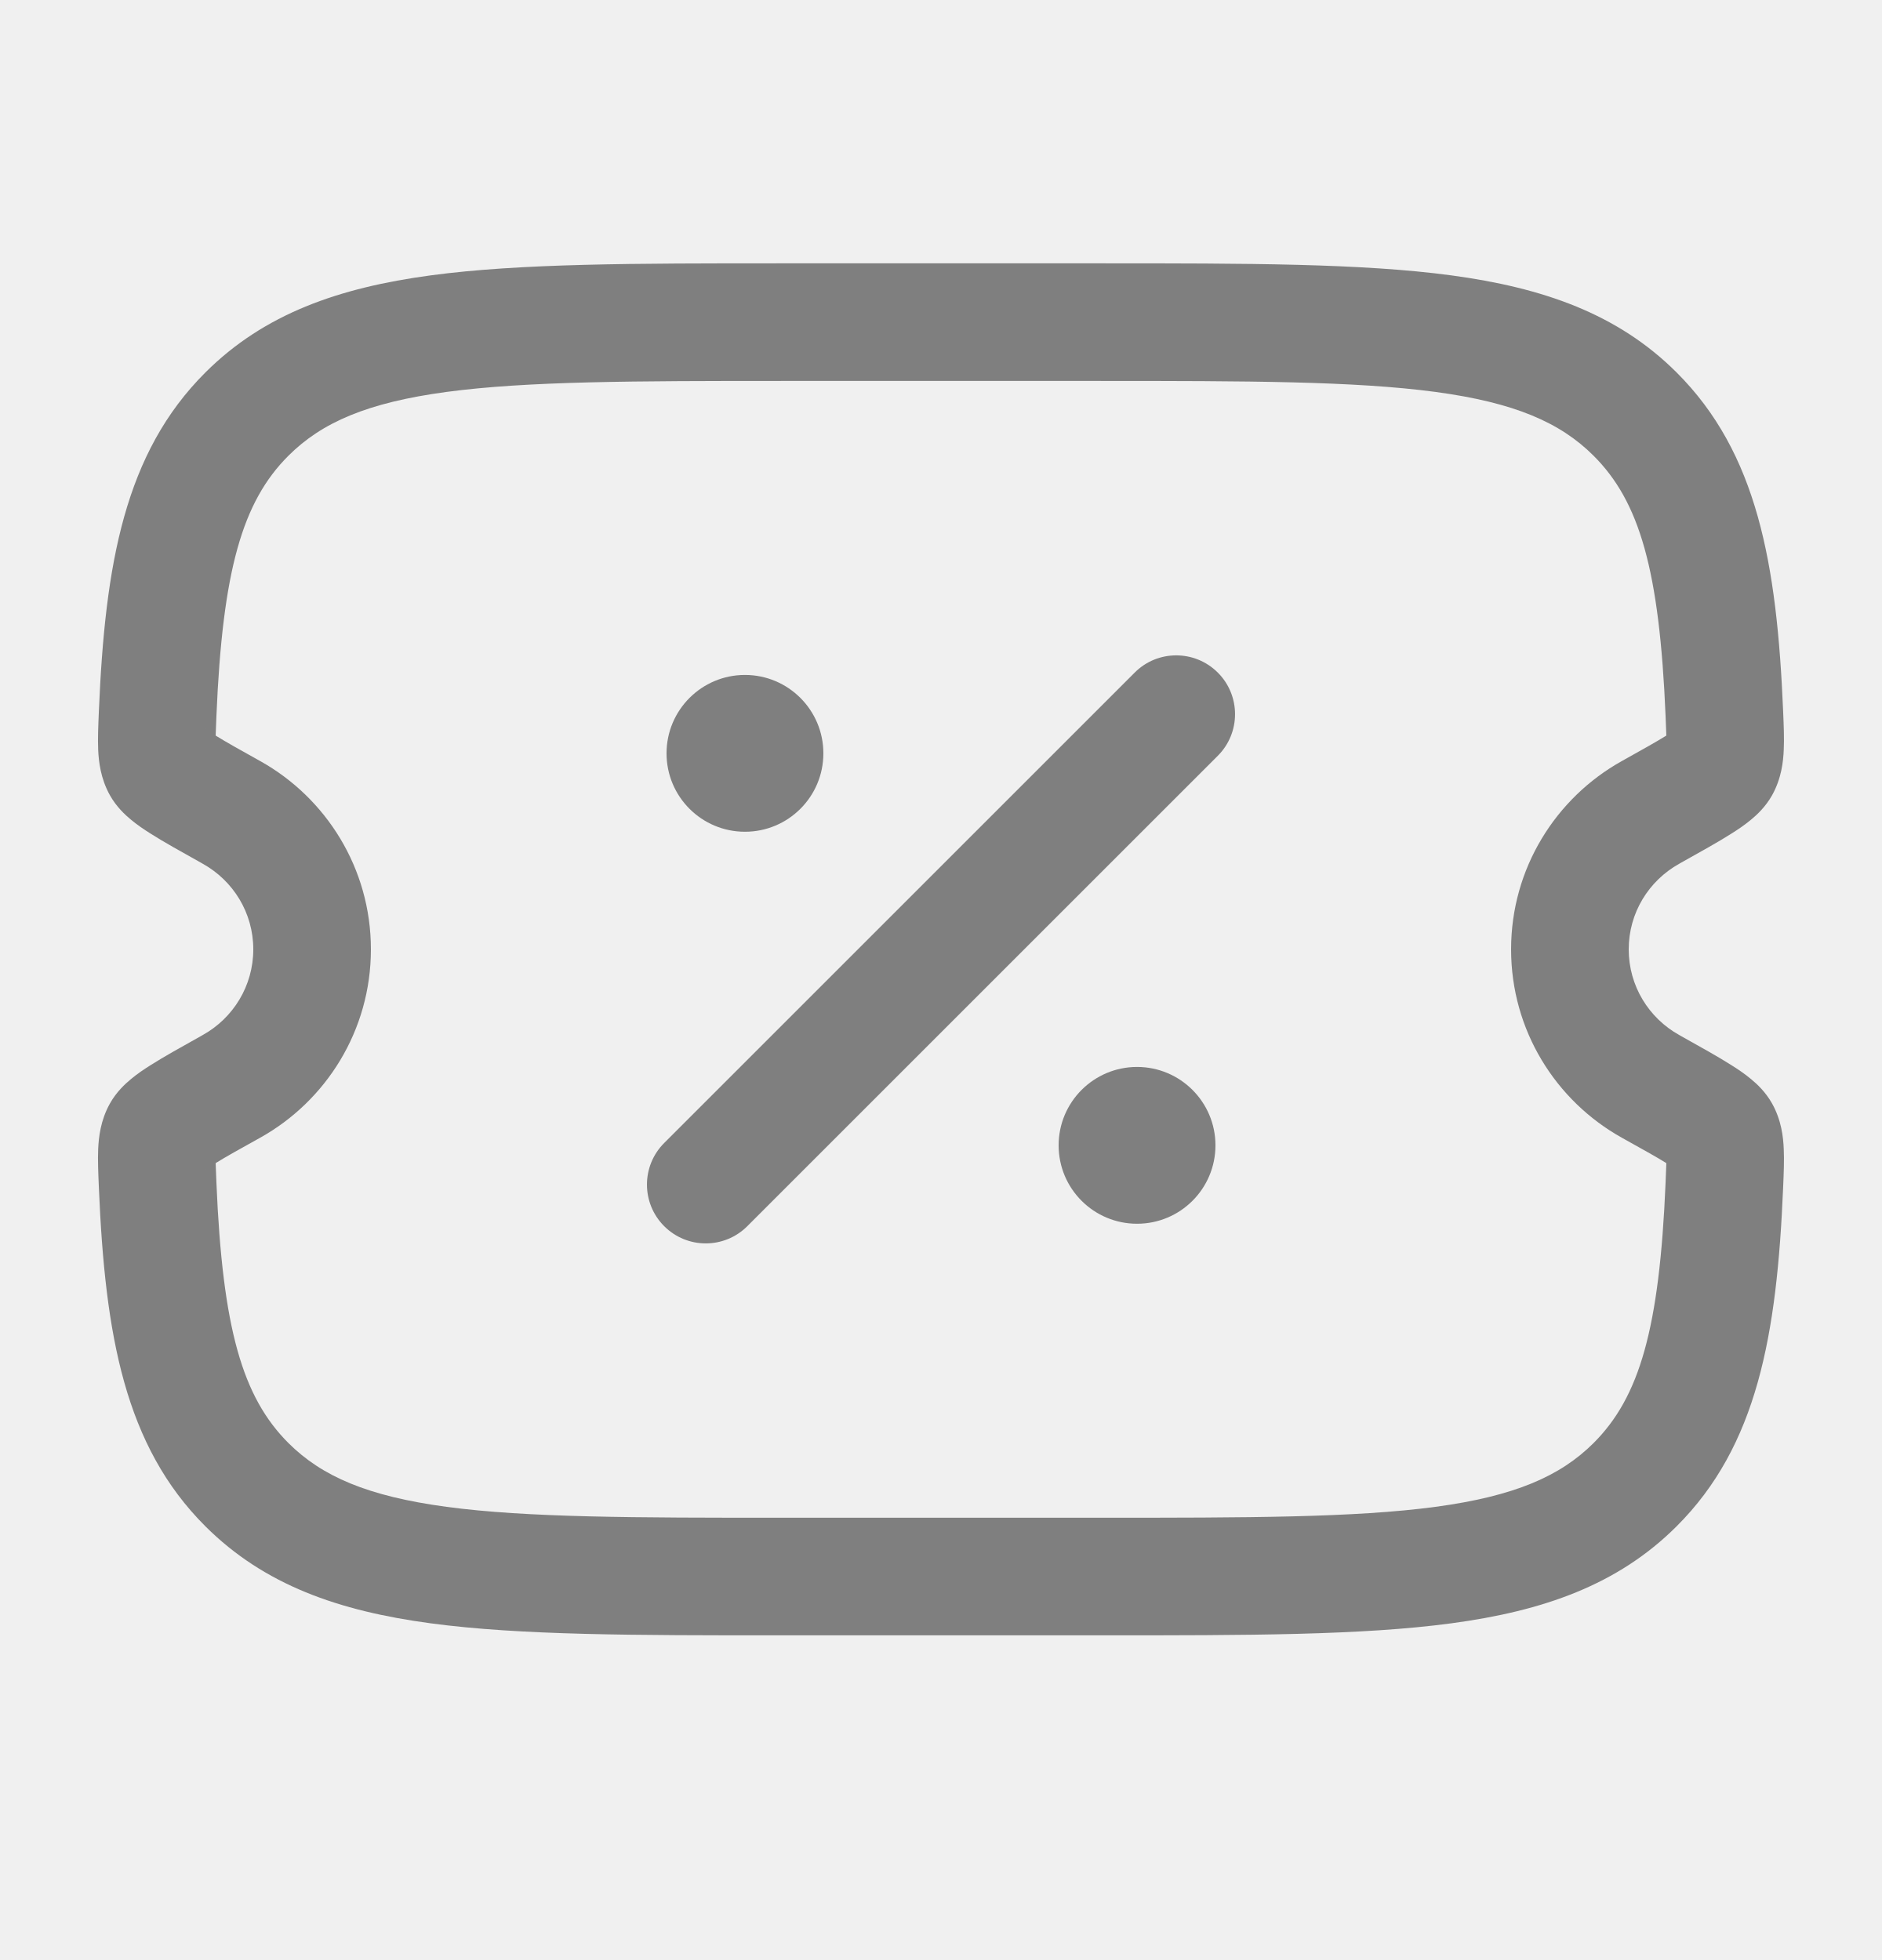
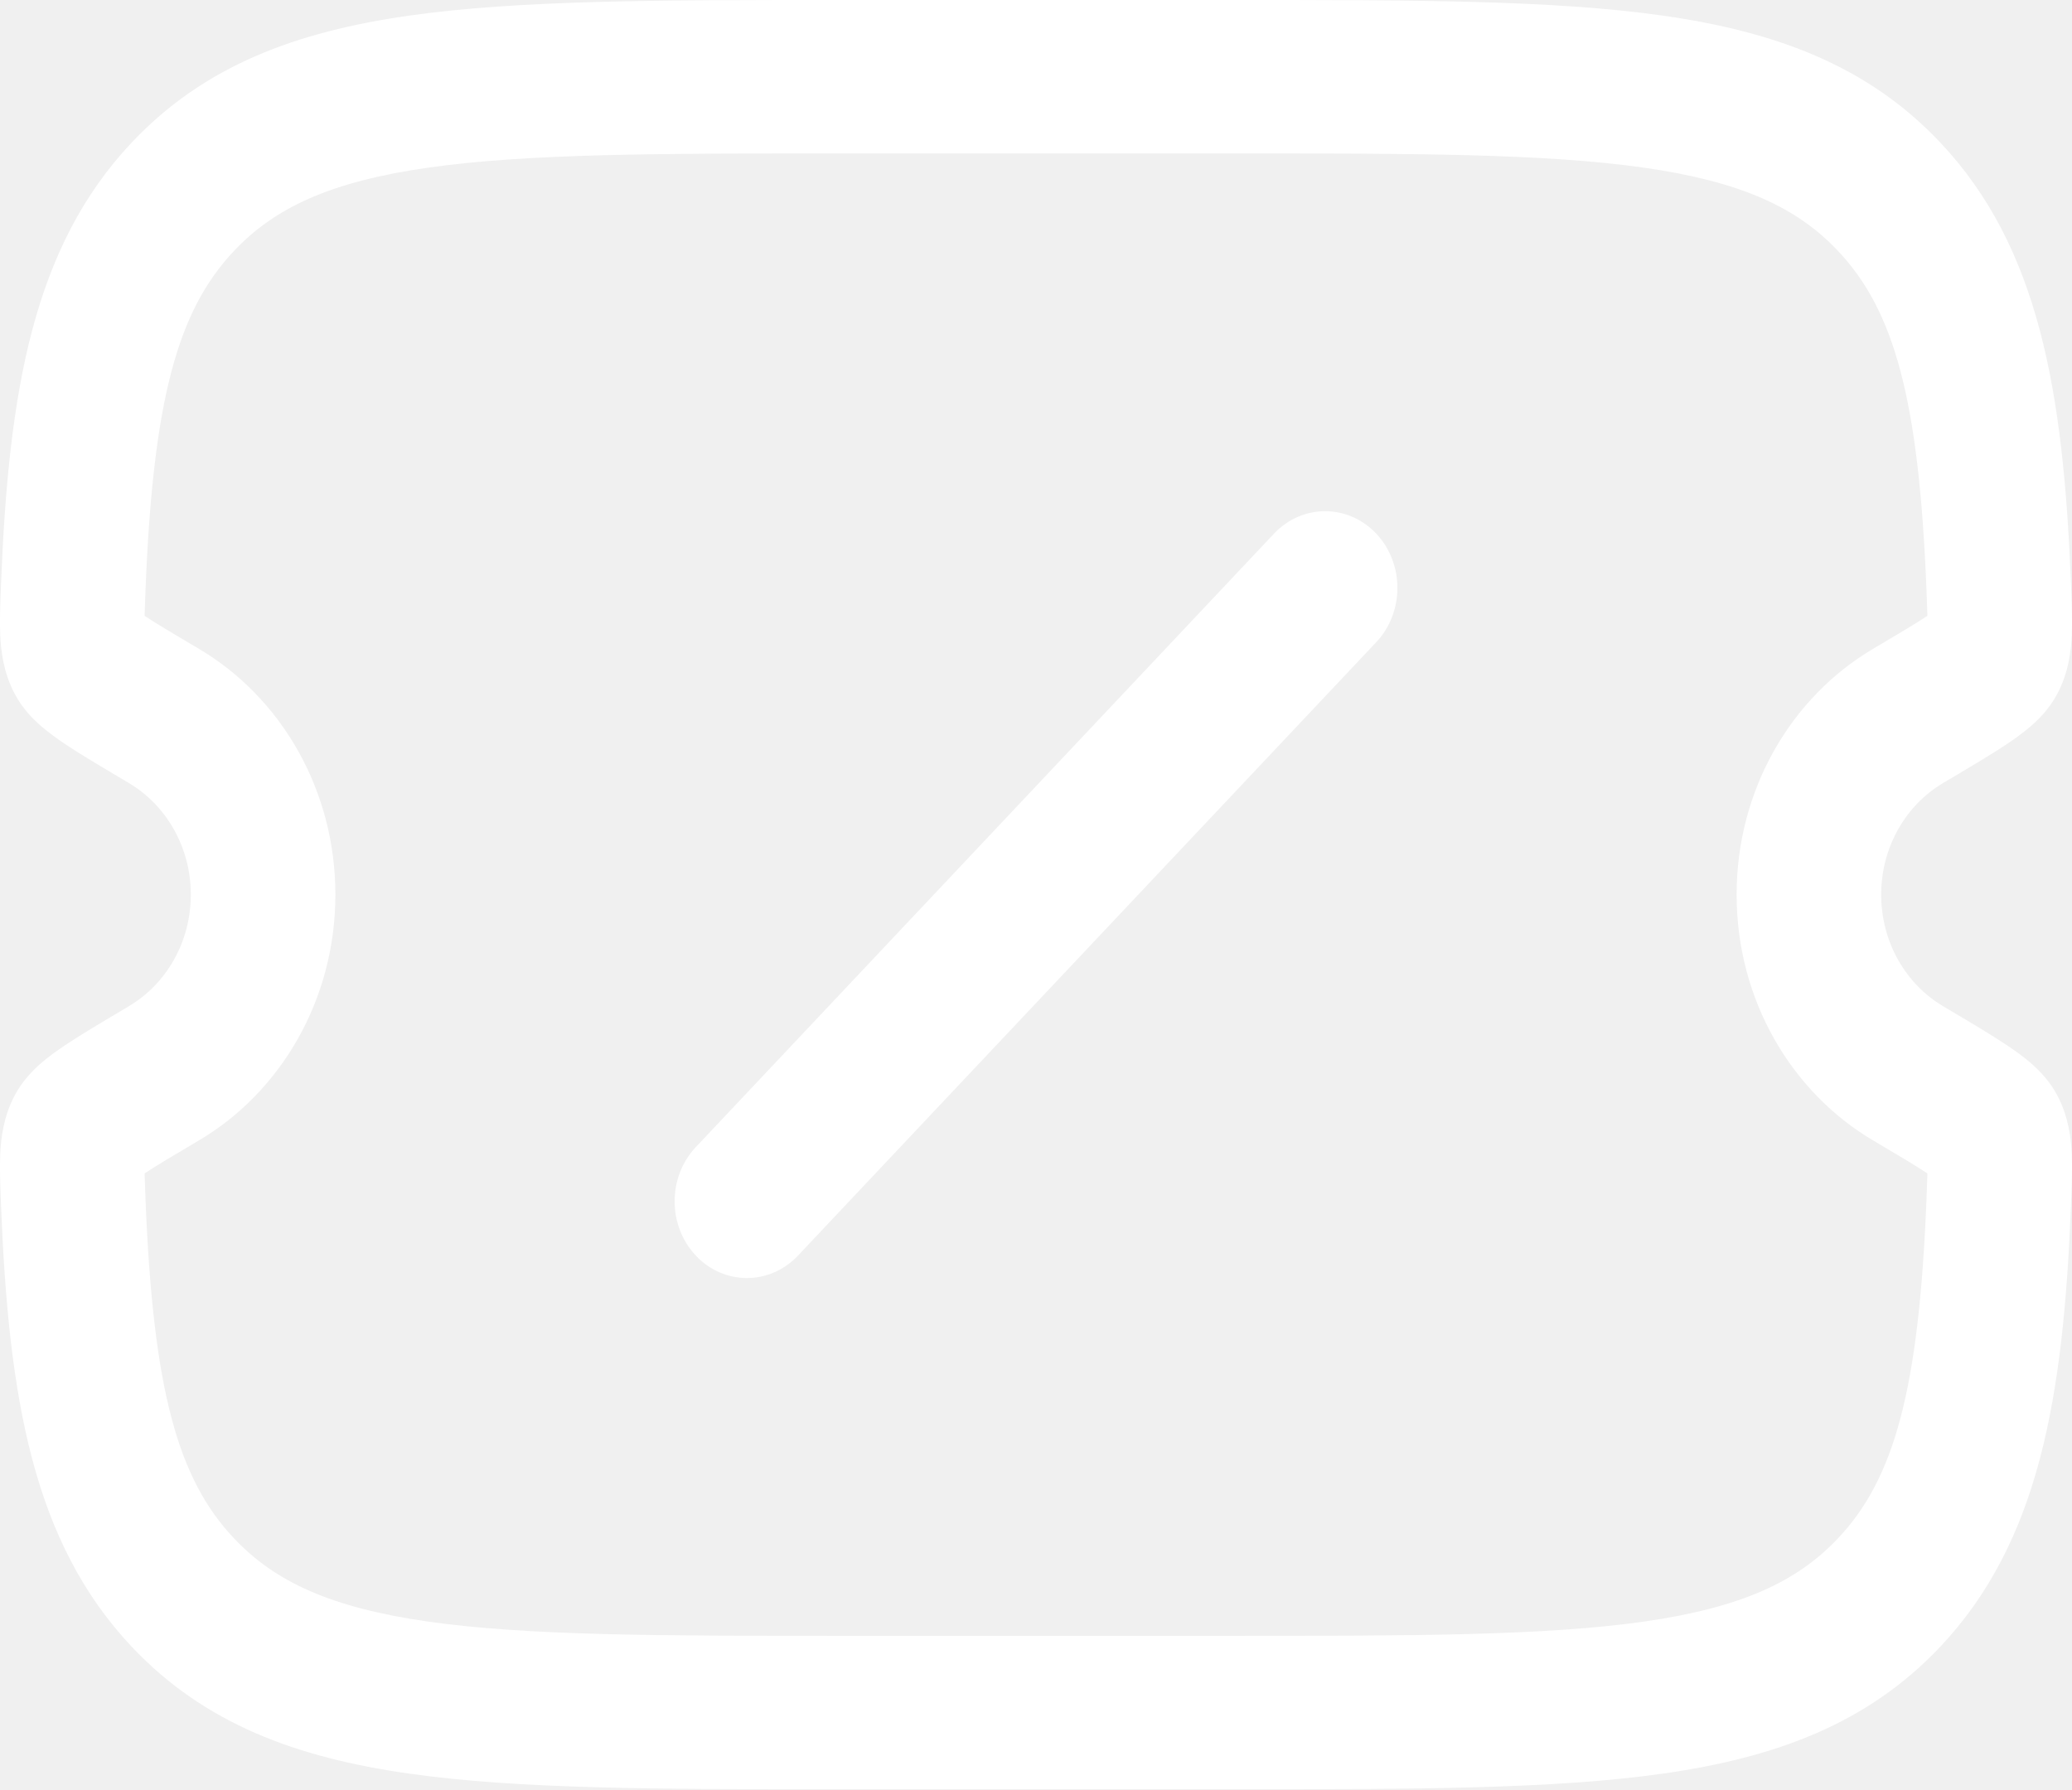
- <svg xmlns="http://www.w3.org/2000/svg" width="24" height="25" viewBox="0 0 24 25" fill="none">
-   <path fill-rule="evenodd" clip-rule="evenodd" d="M9.939 3.359H14.061C15.904 3.359 17.363 3.359 18.505 3.512C19.679 3.67 20.63 4.002 21.38 4.75C22.41 5.777 22.66 7.191 22.739 9.067L22.74 9.092C22.747 9.255 22.754 9.423 22.747 9.564C22.741 9.713 22.718 9.93 22.598 10.144C22.515 10.292 22.404 10.394 22.33 10.455C22.25 10.522 22.161 10.582 22.076 10.635C21.913 10.739 21.691 10.862 21.432 11.007L21.413 11.018C21.027 11.233 20.77 11.642 20.77 12.109C20.77 12.576 21.027 12.986 21.413 13.201L21.432 13.212C21.691 13.357 21.913 13.48 22.076 13.584C22.161 13.637 22.25 13.697 22.33 13.764C22.404 13.825 22.515 13.927 22.598 14.075C22.718 14.289 22.741 14.505 22.747 14.655C22.754 14.796 22.747 14.963 22.74 15.127L22.739 15.151C22.66 17.028 22.41 18.442 21.38 19.469C20.63 20.217 19.679 20.549 18.505 20.706C17.363 20.859 15.904 20.859 14.061 20.859H9.939C8.096 20.859 6.637 20.859 5.495 20.706C4.32 20.549 3.37 20.217 2.62 19.469C1.59 18.442 1.34 17.028 1.261 15.151L1.26 15.127C1.253 14.963 1.246 14.796 1.252 14.655C1.259 14.505 1.282 14.289 1.402 14.075C1.485 13.927 1.596 13.825 1.67 13.764C1.75 13.697 1.839 13.637 1.924 13.584C2.087 13.48 2.309 13.357 2.568 13.212L2.587 13.201C2.973 12.986 3.23 12.576 3.23 12.109C3.23 11.642 2.973 11.233 2.587 11.018L2.568 11.007C2.309 10.862 2.087 10.739 1.924 10.635C1.839 10.582 1.75 10.522 1.67 10.455C1.596 10.394 1.485 10.292 1.402 10.144C1.282 9.93 1.259 9.713 1.252 9.564C1.246 9.423 1.253 9.255 1.26 9.092C1.261 9.083 1.261 9.075 1.261 9.067C1.34 7.191 1.59 5.777 2.62 4.75C3.37 4.002 4.32 3.67 5.495 3.512C6.637 3.359 8.096 3.359 9.939 3.359ZM21.247 14.694C21.247 14.694 21.247 14.695 21.247 14.697L21.247 14.694ZM21.249 14.835C21.249 14.842 21.249 14.849 21.249 14.856C21.247 14.92 21.244 14.994 21.24 15.088C21.162 16.945 20.909 17.82 20.321 18.407C19.896 18.83 19.314 19.084 18.305 19.22C17.275 19.358 15.916 19.359 14.005 19.359H9.995C8.084 19.359 6.725 19.358 5.695 19.22C4.685 19.084 4.104 18.83 3.679 18.407C3.091 17.82 2.838 16.945 2.76 15.088C2.756 14.994 2.753 14.92 2.751 14.856C2.751 14.849 2.751 14.842 2.751 14.835C2.875 14.758 3.054 14.658 3.319 14.511C4.159 14.042 4.73 13.143 4.73 12.109C4.73 11.076 4.159 10.177 3.319 9.708C3.054 9.561 2.875 9.46 2.751 9.383C2.751 9.377 2.751 9.37 2.751 9.363C2.753 9.299 2.756 9.225 2.76 9.13C2.838 7.274 3.091 6.398 3.679 5.812C4.104 5.388 4.685 5.135 5.695 4.999C6.725 4.861 8.084 4.859 9.995 4.859H14.005C15.916 4.859 17.275 4.861 18.305 4.999C19.314 5.135 19.896 5.388 20.321 5.812C20.909 6.398 21.162 7.274 21.24 9.13C21.244 9.225 21.247 9.299 21.249 9.363C21.249 9.37 21.249 9.377 21.249 9.383C21.125 9.46 20.945 9.561 20.681 9.708C19.841 10.177 19.27 11.076 19.27 12.109C19.27 13.143 19.841 14.042 20.681 14.511C20.945 14.658 21.125 14.758 21.249 14.835ZM21.373 9.3L21.372 9.301C21.377 9.297 21.377 9.297 21.373 9.3ZM21.247 9.525C21.247 9.525 21.247 9.524 21.247 9.522L21.247 9.525ZM2.626 9.3C2.623 9.297 2.623 9.297 2.628 9.301L2.626 9.3ZM2.753 9.522C2.753 9.524 2.753 9.525 2.753 9.525L2.753 9.522ZM2.753 14.694C2.753 14.694 2.753 14.695 2.753 14.697L2.753 14.694ZM2.628 14.918C2.623 14.922 2.623 14.922 2.626 14.919L2.628 14.918ZM21.372 14.918L21.373 14.919C21.377 14.922 21.377 14.922 21.372 14.918ZM15.53 8.579C15.823 8.872 15.823 9.347 15.53 9.64L9.53 15.64C9.237 15.933 8.763 15.933 8.47 15.64C8.177 15.347 8.177 14.872 8.47 14.579L14.47 8.579C14.762 8.286 15.237 8.286 15.53 8.579Z" fill="#7F7F7F" />
-   <path d="M15.5 14.609C15.5 15.162 15.052 15.609 14.5 15.609C13.948 15.609 13.5 15.162 13.5 14.609C13.5 14.057 13.948 13.609 14.5 13.609C15.052 13.609 15.5 14.057 15.5 14.609Z" fill="#7F7F7F" />
-   <path d="M10.5 9.609C10.5 10.162 10.052 10.609 9.5 10.609C8.948 10.609 8.5 10.162 8.5 9.609C8.5 9.057 8.948 8.609 9.5 8.609C10.052 8.609 10.5 9.057 10.5 9.609Z" fill="#7F7F7F" />
+ <svg xmlns="http://www.w3.org/2000/svg" width="22" height="19" viewBox="0 0 22 19" fill="none">
+   <path fill-rule="evenodd" clip-rule="evenodd" d="M8.891 4.92083e-07H13.109C14.995 -2.12222e-05 16.488 -3.20673e-05 17.656 0.166C18.858 0.337 19.831 0.698 20.598 1.51C21.652 2.625 21.908 4.16 21.989 6.197L21.99 6.223C21.997 6.401 22.004 6.583 21.998 6.736C21.991 6.899 21.967 7.134 21.845 7.366C21.76 7.527 21.646 7.638 21.571 7.704C21.489 7.776 21.398 7.841 21.311 7.9C21.143 8.012 20.917 8.146 20.651 8.303L20.631 8.315C20.237 8.549 19.974 8.993 19.974 9.5C19.974 10.007 20.237 10.451 20.631 10.685L20.651 10.697C20.917 10.854 21.143 10.988 21.311 11.101C21.398 11.159 21.489 11.224 21.571 11.296C21.646 11.362 21.76 11.473 21.845 11.634C21.967 11.866 21.991 12.101 21.998 12.264C22.004 12.417 21.997 12.599 21.99 12.777L21.989 12.803C21.908 14.84 21.652 16.375 20.598 17.49C19.831 18.302 18.858 18.663 17.656 18.834C16.488 19 14.995 19 13.109 19H8.891C7.005 19 5.512 19 4.344 18.834C3.142 18.663 2.169 18.302 1.402 17.49C0.348 16.375 0.092 14.84 0.011 12.803L0.01 12.777C0.003 12.599 -0.004 12.417 0.002 12.264C0.009 12.101 0.033 11.866 0.155 11.634C0.24 11.473 0.354 11.362 0.429 11.296C0.511 11.224 0.602 11.159 0.689 11.101C0.857 10.988 1.083 10.854 1.349 10.697L1.368 10.685C1.763 10.451 2.026 10.007 2.026 9.5C2.026 8.993 1.763 8.549 1.368 8.315L1.349 8.303C1.083 8.146 0.857 8.012 0.689 7.9C0.602 7.841 0.511 7.776 0.429 7.704C0.354 7.638 0.24 7.527 0.155 7.366C0.033 7.134 0.009 6.899 0.002 6.736C-0.004 6.583 0.003 6.401 0.01 6.223C0.011 6.215 0.011 6.206 0.011 6.197C0.092 4.16 0.348 2.625 1.402 1.51C2.169 0.698 3.142 0.337 4.344 0.166C5.512 -3.20673e-05 7.005 -2.12222e-05 8.891 4.92083e-07ZM20.462 12.306C20.462 12.306 20.462 12.307 20.462 12.309L20.462 12.306ZM20.464 12.46C20.464 12.467 20.464 12.474 20.464 12.482C20.462 12.551 20.459 12.632 20.455 12.734C20.375 14.749 20.116 15.701 19.514 16.337C19.08 16.797 18.485 17.073 17.452 17.22C16.398 17.37 15.008 17.371 13.052 17.371H8.948C6.992 17.371 5.603 17.37 4.548 17.22C3.515 17.073 2.92 16.797 2.486 16.337C1.884 15.701 1.625 14.749 1.545 12.734C1.541 12.632 1.538 12.551 1.536 12.482C1.536 12.474 1.536 12.467 1.536 12.46C1.663 12.376 1.846 12.267 2.117 12.107C2.976 11.598 3.561 10.622 3.561 9.5C3.561 8.378 2.976 7.402 2.117 6.893C1.846 6.733 1.663 6.624 1.536 6.54C1.536 6.533 1.536 6.526 1.536 6.518C1.538 6.449 1.541 6.368 1.545 6.266C1.625 4.251 1.884 3.299 2.486 2.663C2.92 2.203 3.515 1.927 4.548 1.78C5.603 1.63 6.992 1.629 8.948 1.629H13.052C15.008 1.629 16.398 1.63 17.452 1.78C18.485 1.927 19.08 2.203 19.514 2.663C20.116 3.299 20.375 4.251 20.455 6.266C20.459 6.368 20.462 6.449 20.464 6.518C20.464 6.526 20.464 6.533 20.464 6.54C20.337 6.624 20.154 6.733 19.883 6.893C19.024 7.402 18.439 8.378 18.439 9.5C18.439 10.622 19.024 11.598 19.883 12.107C20.154 12.267 20.337 12.376 20.464 12.46ZM20.592 6.45L20.59 6.451C20.595 6.447 20.596 6.446 20.592 6.45ZM20.462 6.694C20.462 6.694 20.462 6.693 20.462 6.691L20.462 6.694ZM1.408 6.45C1.404 6.446 1.405 6.447 1.41 6.451L1.408 6.45ZM1.538 6.691C1.538 6.693 1.538 6.694 1.538 6.694L1.538 6.691ZM1.538 12.306C1.538 12.306 1.538 12.307 1.538 12.309L1.538 12.306ZM1.41 12.549C1.405 12.553 1.404 12.554 1.408 12.55L1.41 12.549ZM20.59 12.549L20.592 12.55C20.596 12.554 20.595 12.553 20.59 12.549ZM14.613 5.667C14.912 5.985 14.912 6.501 14.613 6.819L8.473 13.333C8.173 13.651 7.687 13.651 7.388 13.333C7.088 13.015 7.088 12.499 7.388 12.181L13.527 5.667C13.827 5.349 14.313 5.349 14.613 5.667Z" fill="white" />
</svg>
